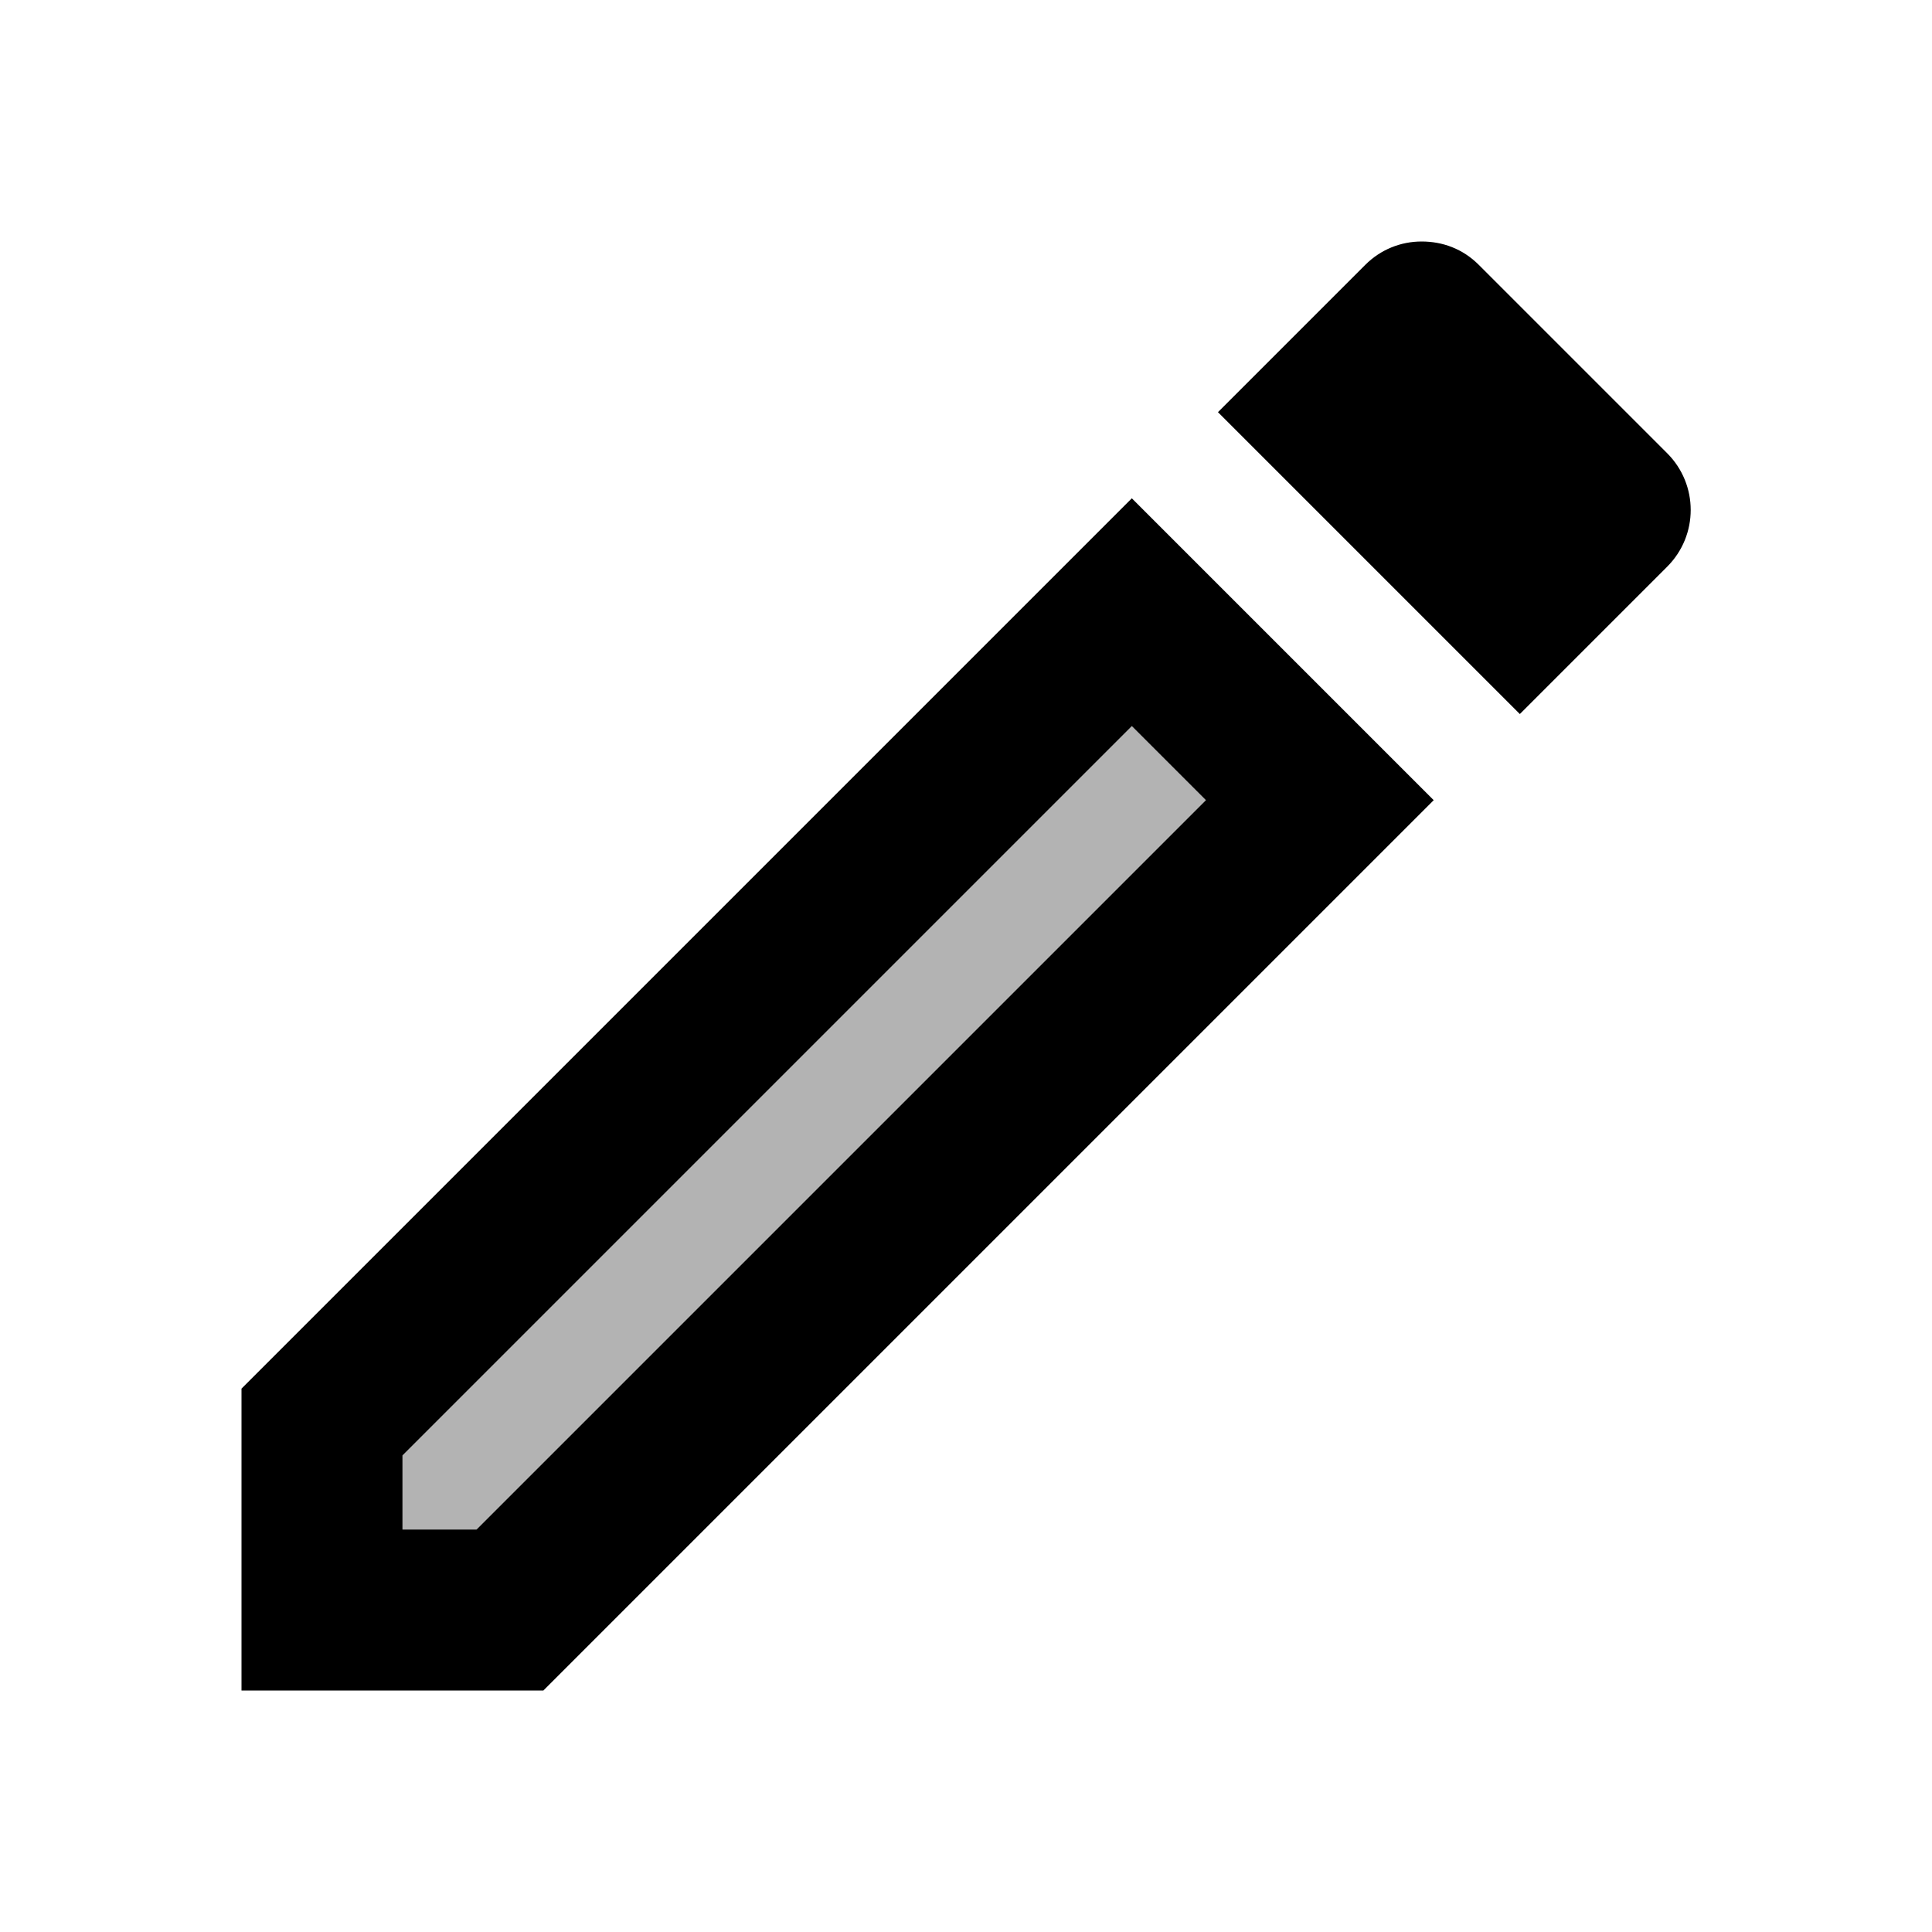
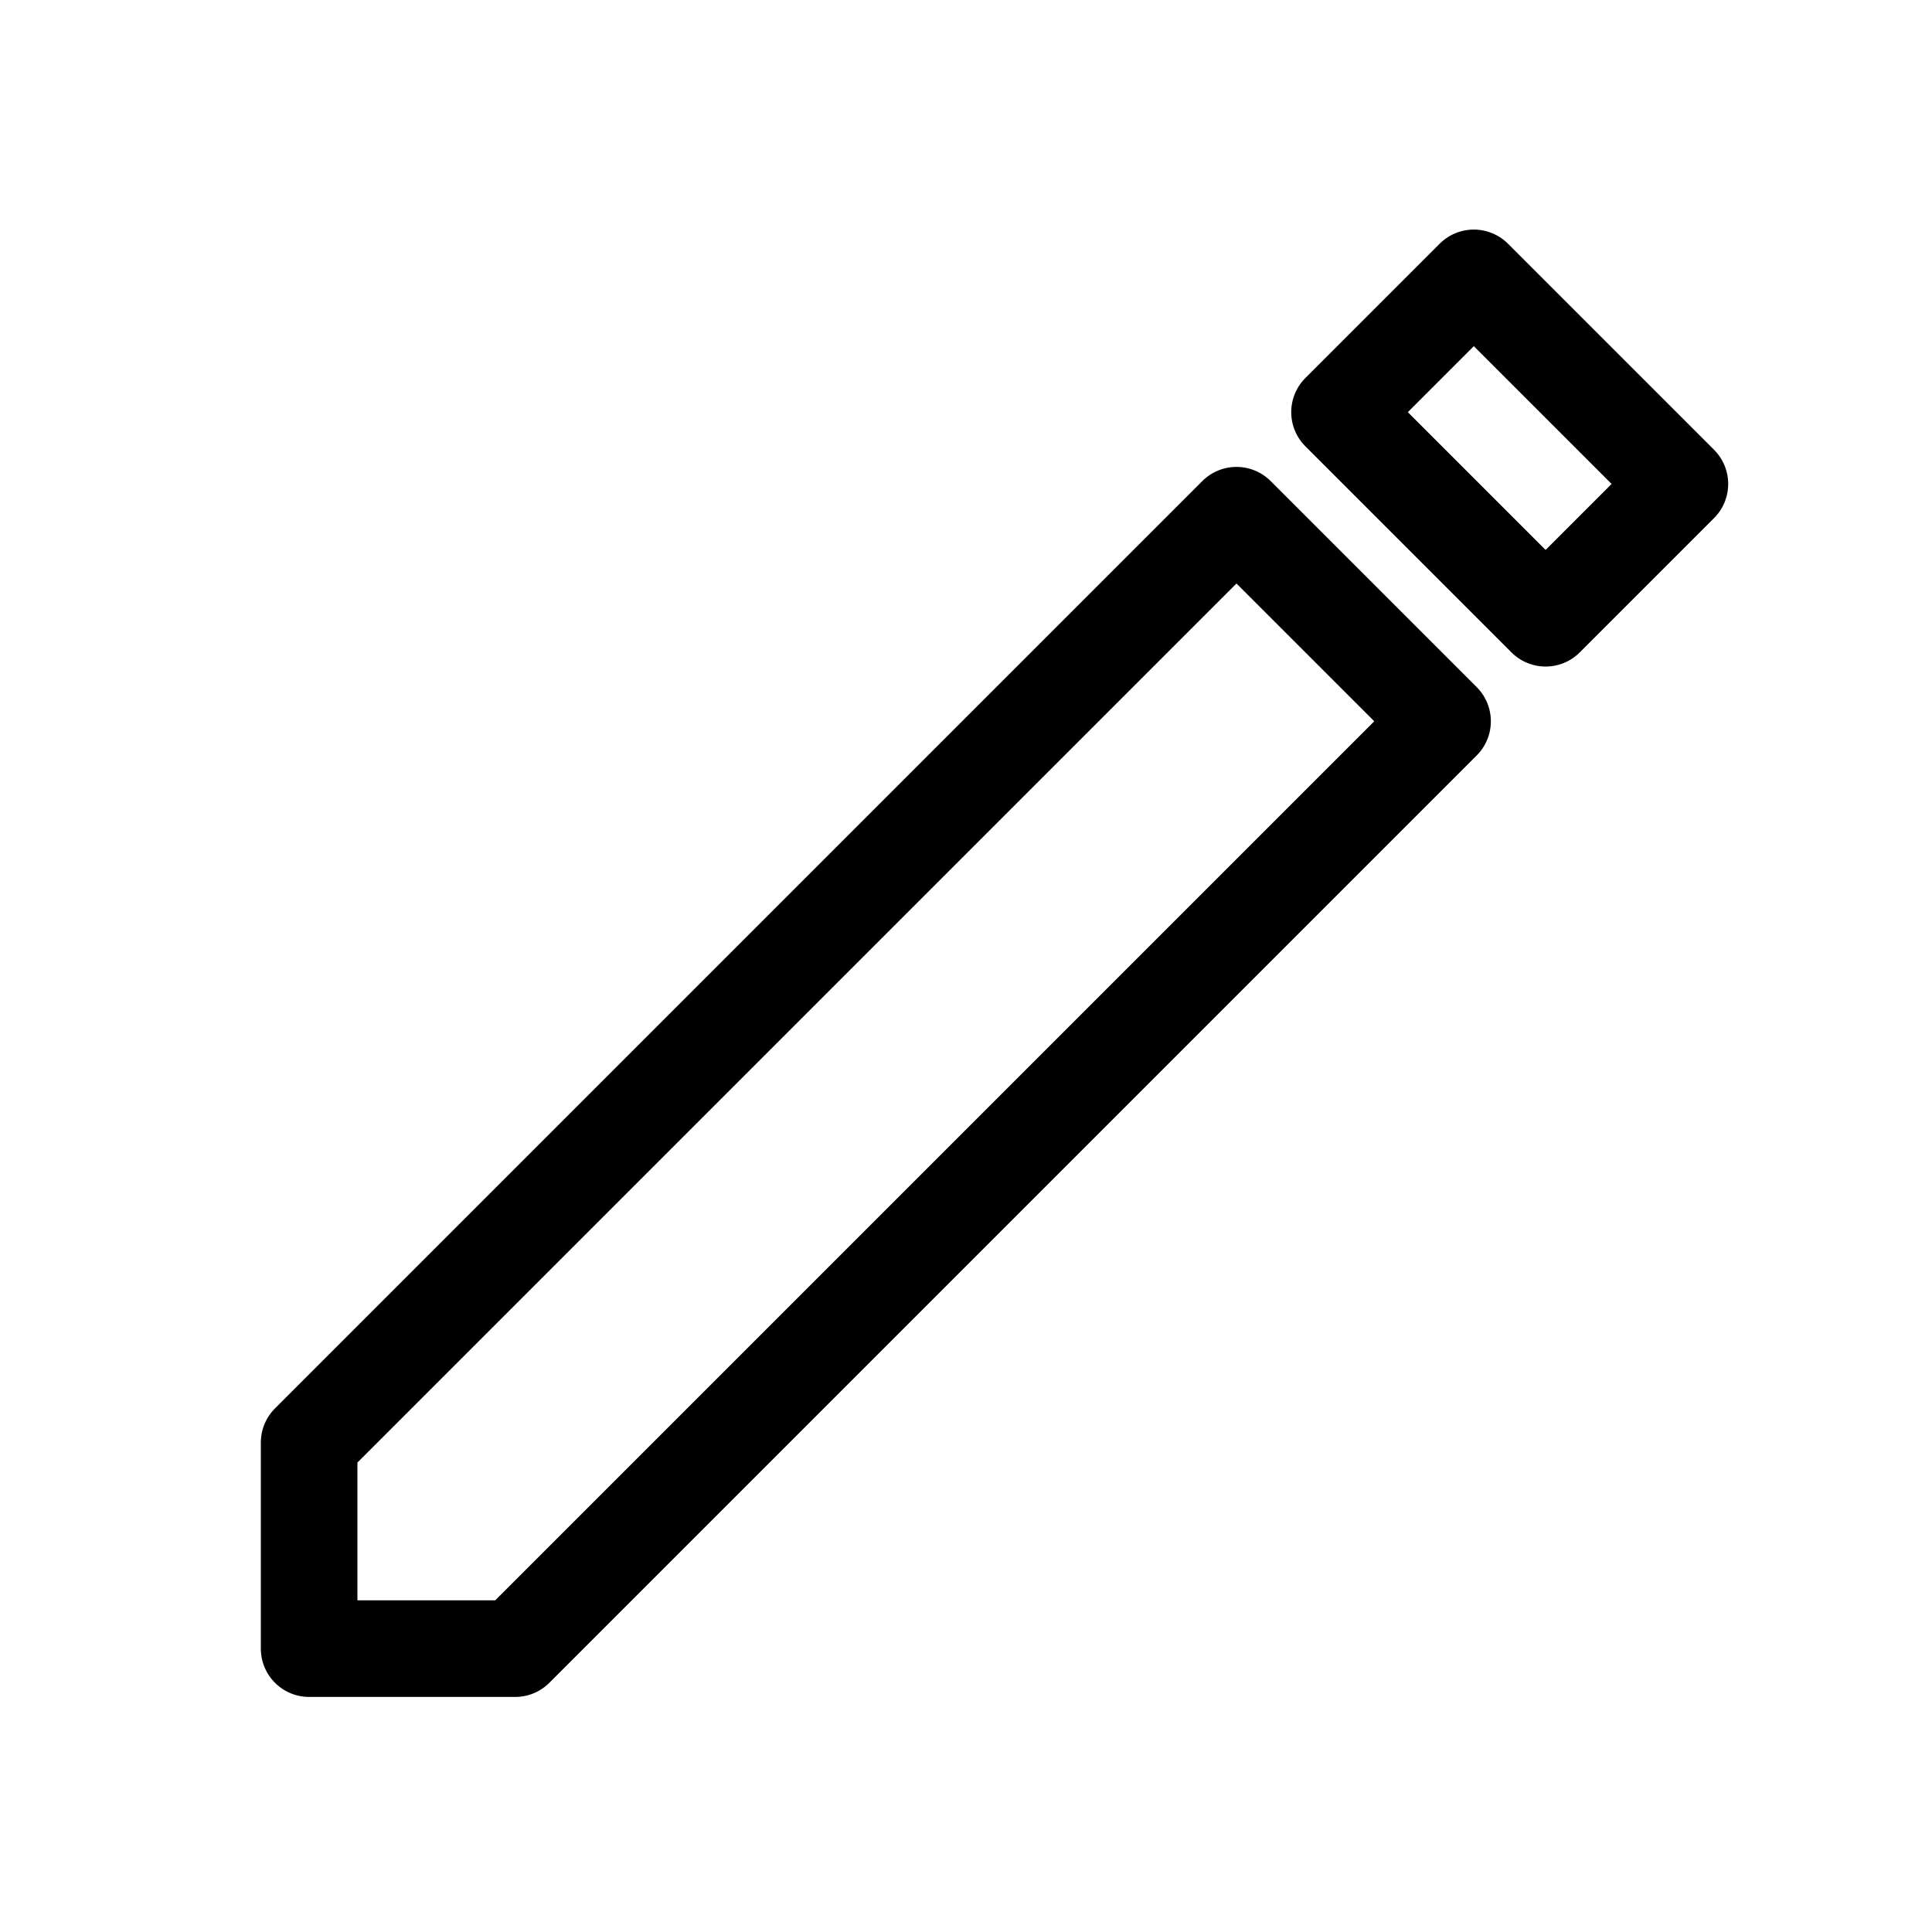
- <svg xmlns="http://www.w3.org/2000/svg" width="24" height="24" viewBox="0 0 24 24" fill="none">
-   <path opacity="0.3" d="M5 18.08V19H5.92L14.98 9.94L14.06 9.02L5 18.08Z" fill="black" />
-   <path d="M20.71 7.04C21.1 6.65 21.1 6.02 20.71 5.63L18.37 3.29C18.17 3.09 17.92 3 17.66 3C17.4 3 17.15 3.1 16.96 3.29L15.13 5.12L18.88 8.87L20.71 7.04ZM3 17.25V21H6.75L17.81 9.94L14.06 6.19L3 17.25ZM5.92 19H5V18.08L14.06 9.02L14.98 9.94L5.92 19Z" fill="black" />
+ <svg xmlns="http://www.w3.org/2000/svg" width="100%" height="100%" viewBox="0 0 600 600" version="1.1" xml:space="preserve" style="fill-rule:evenodd;clip-rule:evenodd;stroke-linecap:round;stroke-linejoin:round;stroke-miterlimit:1.5;">
+   <rect id="Artboard1" x="0" y="0" width="600" height="600" style="fill:none;" />
+   <g id="Artboard11">
+     <path d="M96,448l0,64l64,0l288,-288l-64,-64l-288,288Z" style="fill:none;stroke:#000;stroke-width:30px;" />
+     <path d="M416,128l64,64l41.707,-41.707l-64,-64l-41.707,41.707Z" style="fill:none;stroke:#000;stroke-width:30px;" />
+   </g>
</svg>
